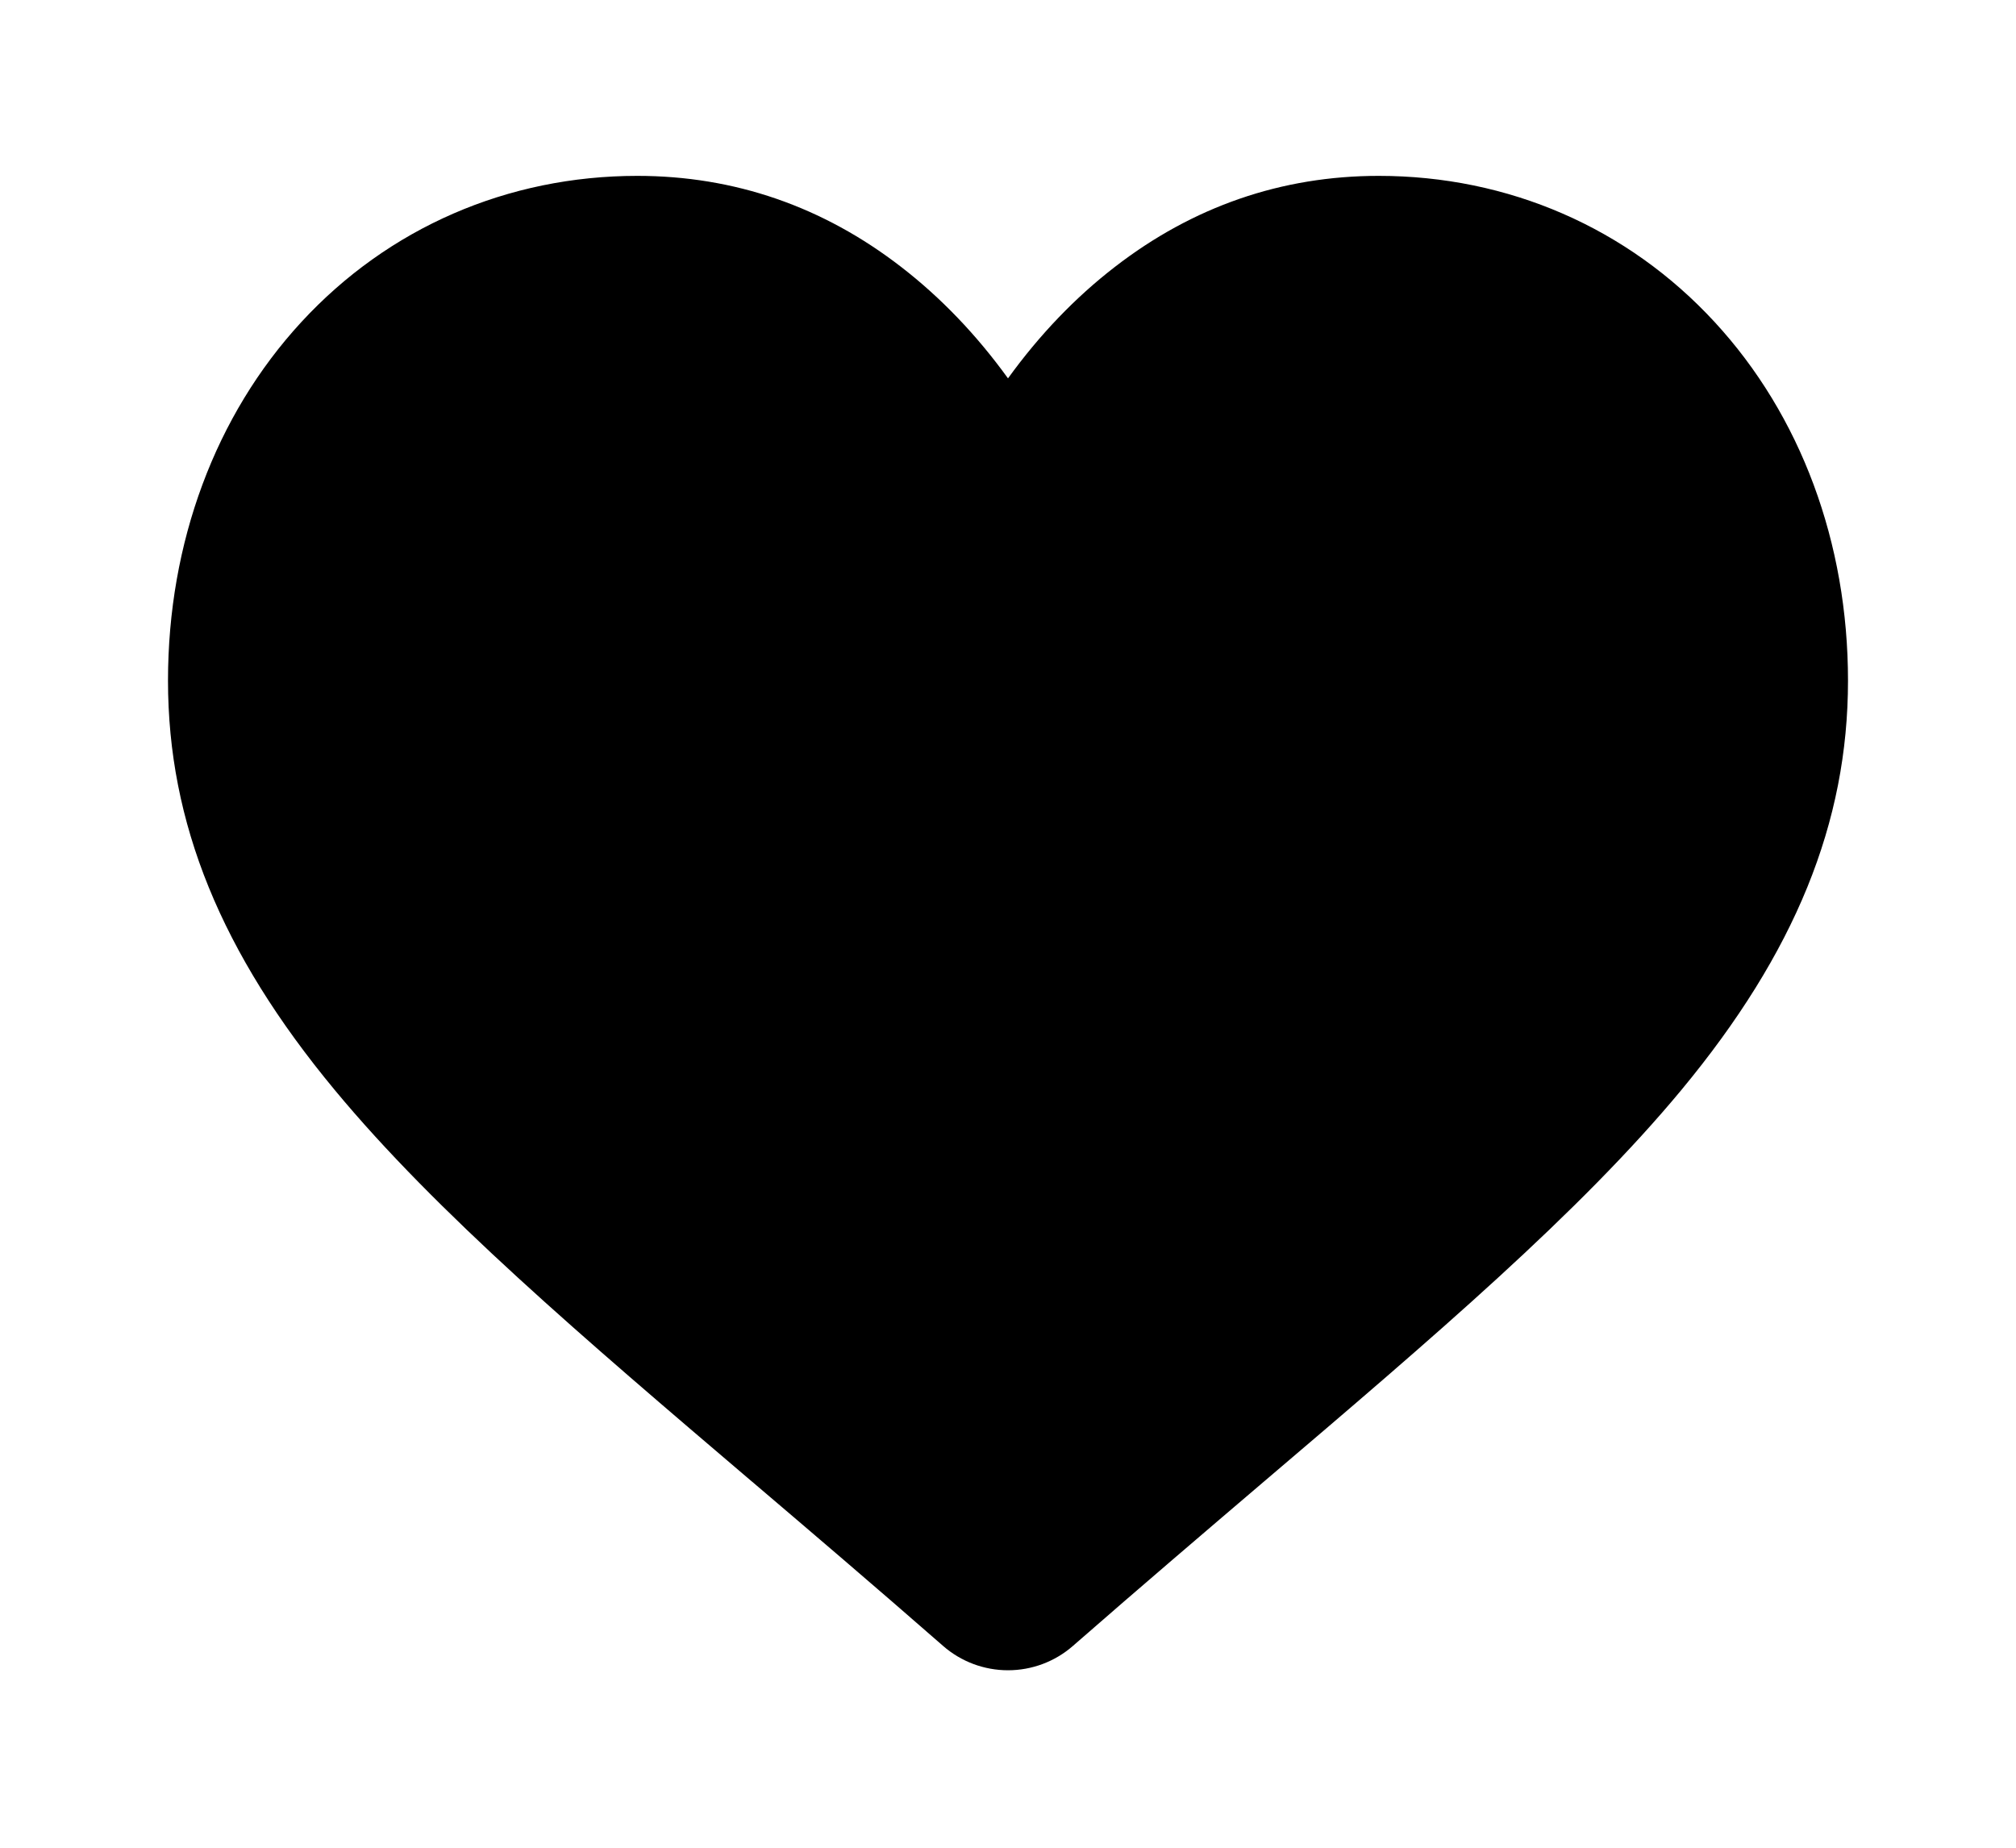
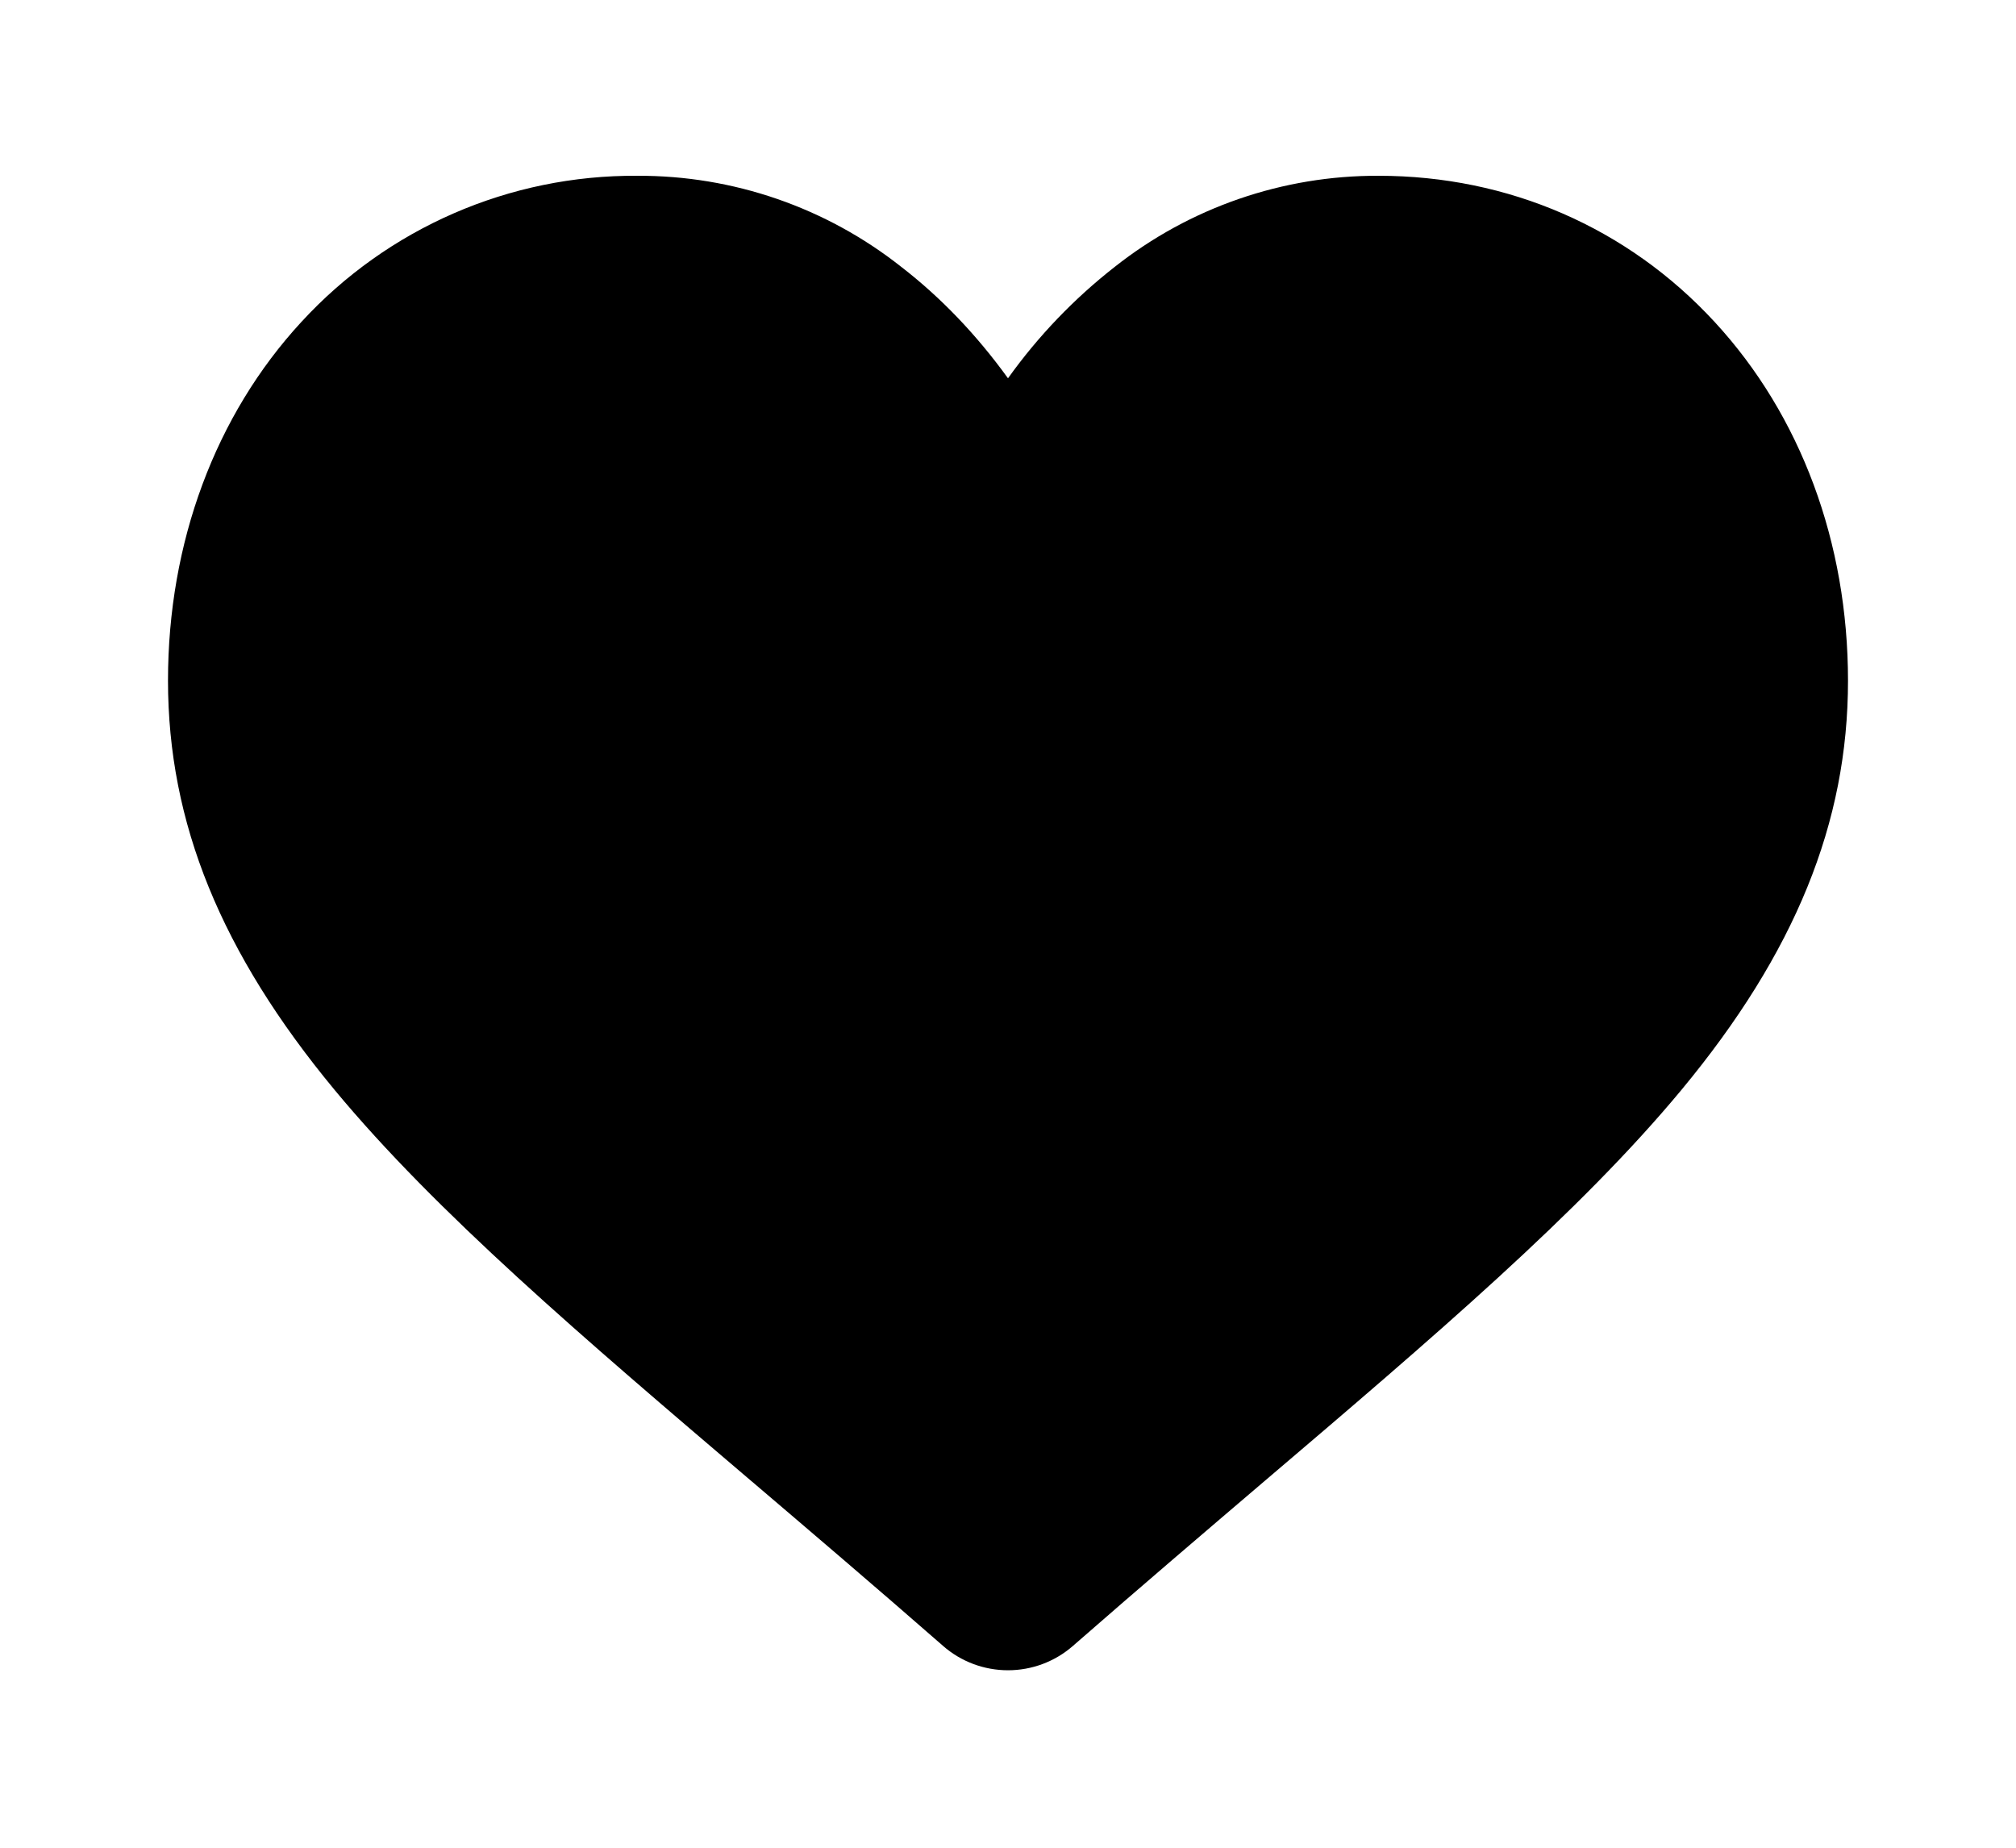
<svg xmlns="http://www.w3.org/2000/svg" width="24" height="22" viewBox="0 0 24 22" fill="none">
-   <path d="M12 19.887C11.715 19.887 11.441 19.784 11.227 19.597C10.419 18.89 9.64 18.226 8.953 17.641L8.949 17.638C6.934 15.921 5.194 14.438 3.984 12.977C2.63 11.344 2 9.796 2 8.104C2 6.461 2.564 4.945 3.587 3.835C4.622 2.712 6.043 2.094 7.587 2.094C8.742 2.094 9.799 2.459 10.729 3.179C11.199 3.542 11.625 3.986 12 4.505C12.375 3.986 12.801 3.542 13.271 3.179C14.201 2.459 15.258 2.094 16.413 2.094C17.957 2.094 19.378 2.712 20.413 3.835C21.437 4.945 22 6.461 22 8.104C22 9.796 21.37 11.344 20.017 12.977C18.806 14.438 17.066 15.921 15.051 17.637C14.363 18.224 13.583 18.889 12.773 19.597C12.559 19.784 12.285 19.887 12 19.887Z" fill="black" />
+   <path d="M12 19.887c-.285 0-.56-.103-.773-.29-.808-.707-1.587-1.37-2.274-1.956l-.004-.003c-2.015-1.717-3.755-3.2-4.965-4.66C2.63 11.343 2 9.795 2 8.103c0-1.643.564-3.16 1.587-4.269a5.378 5.378 0 014-1.741 5.03 5.03 0 013.143 1.085c.47.363.895.807 1.27 1.326a6.43 6.43 0 011.27-1.326 5.03 5.03 0 013.143-1.085c1.544 0 2.965.618 4 1.741C21.438 4.945 22 6.461 22 8.105c0 1.69-.63 3.24-1.983 4.872-1.211 1.46-2.951 2.944-4.966 4.66-.688.587-1.468 1.252-2.278 1.96-.214.187-.488.29-.773.29z" fill="#000" />
</svg>
